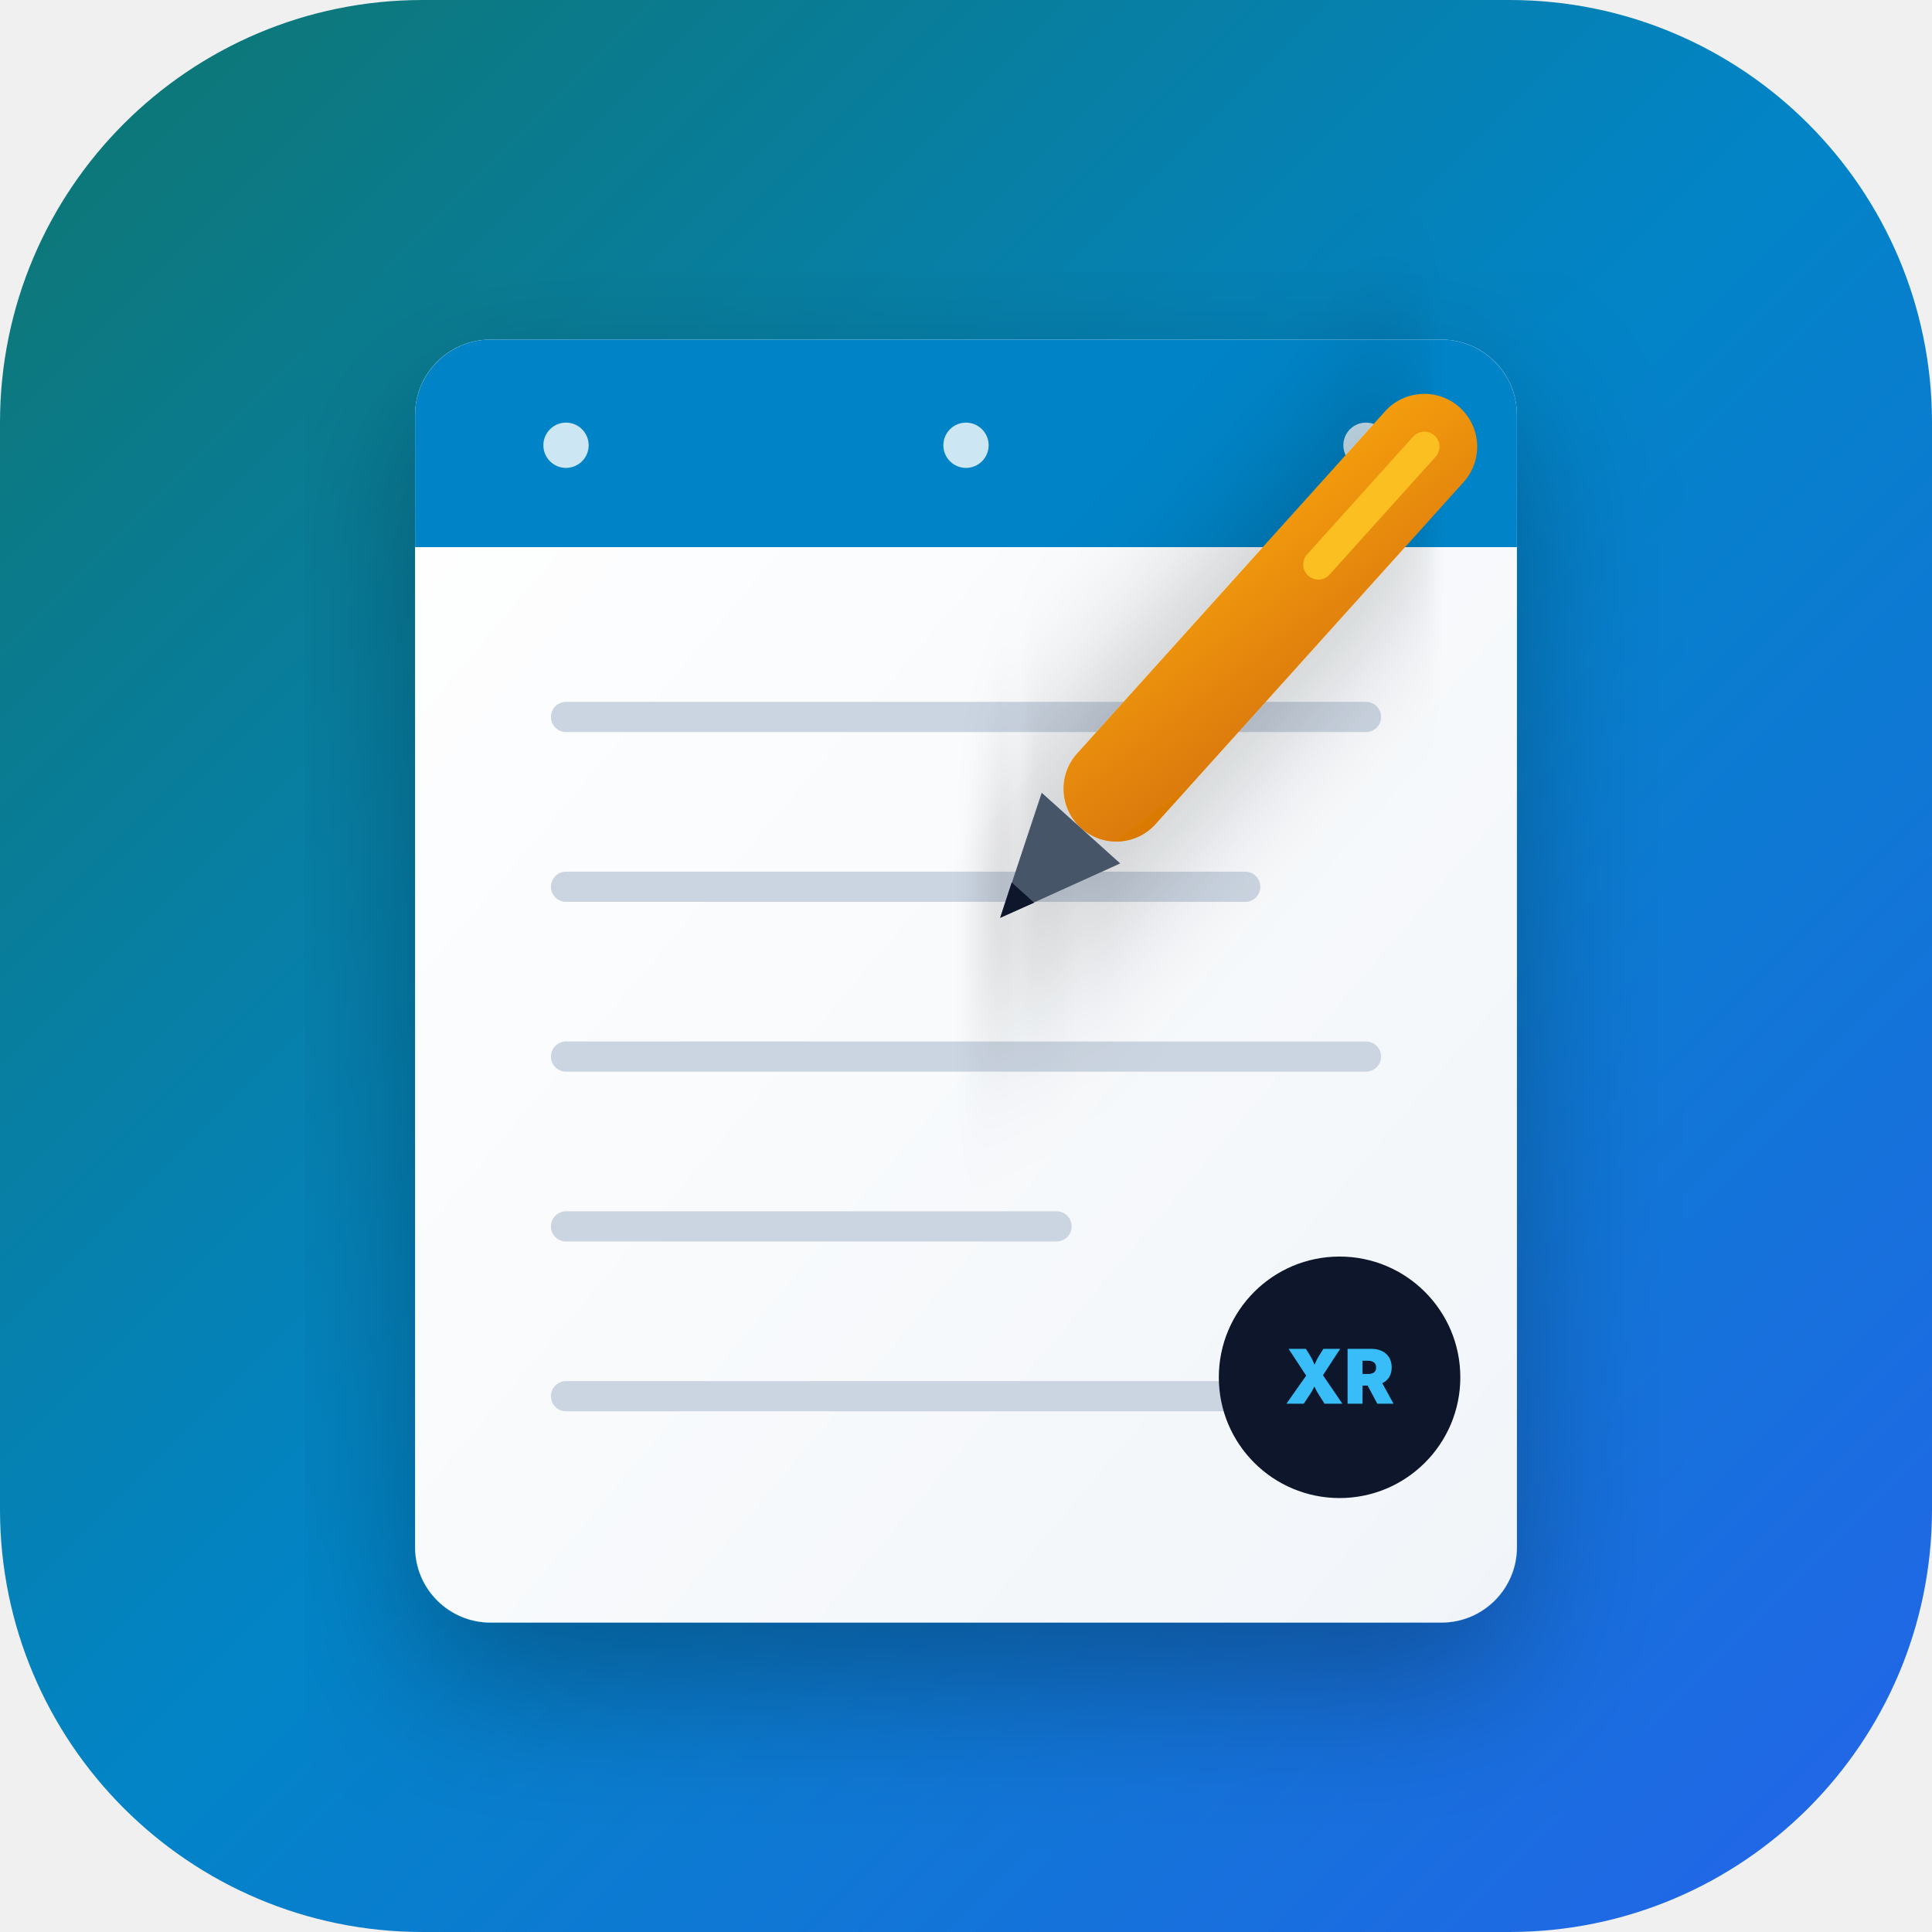
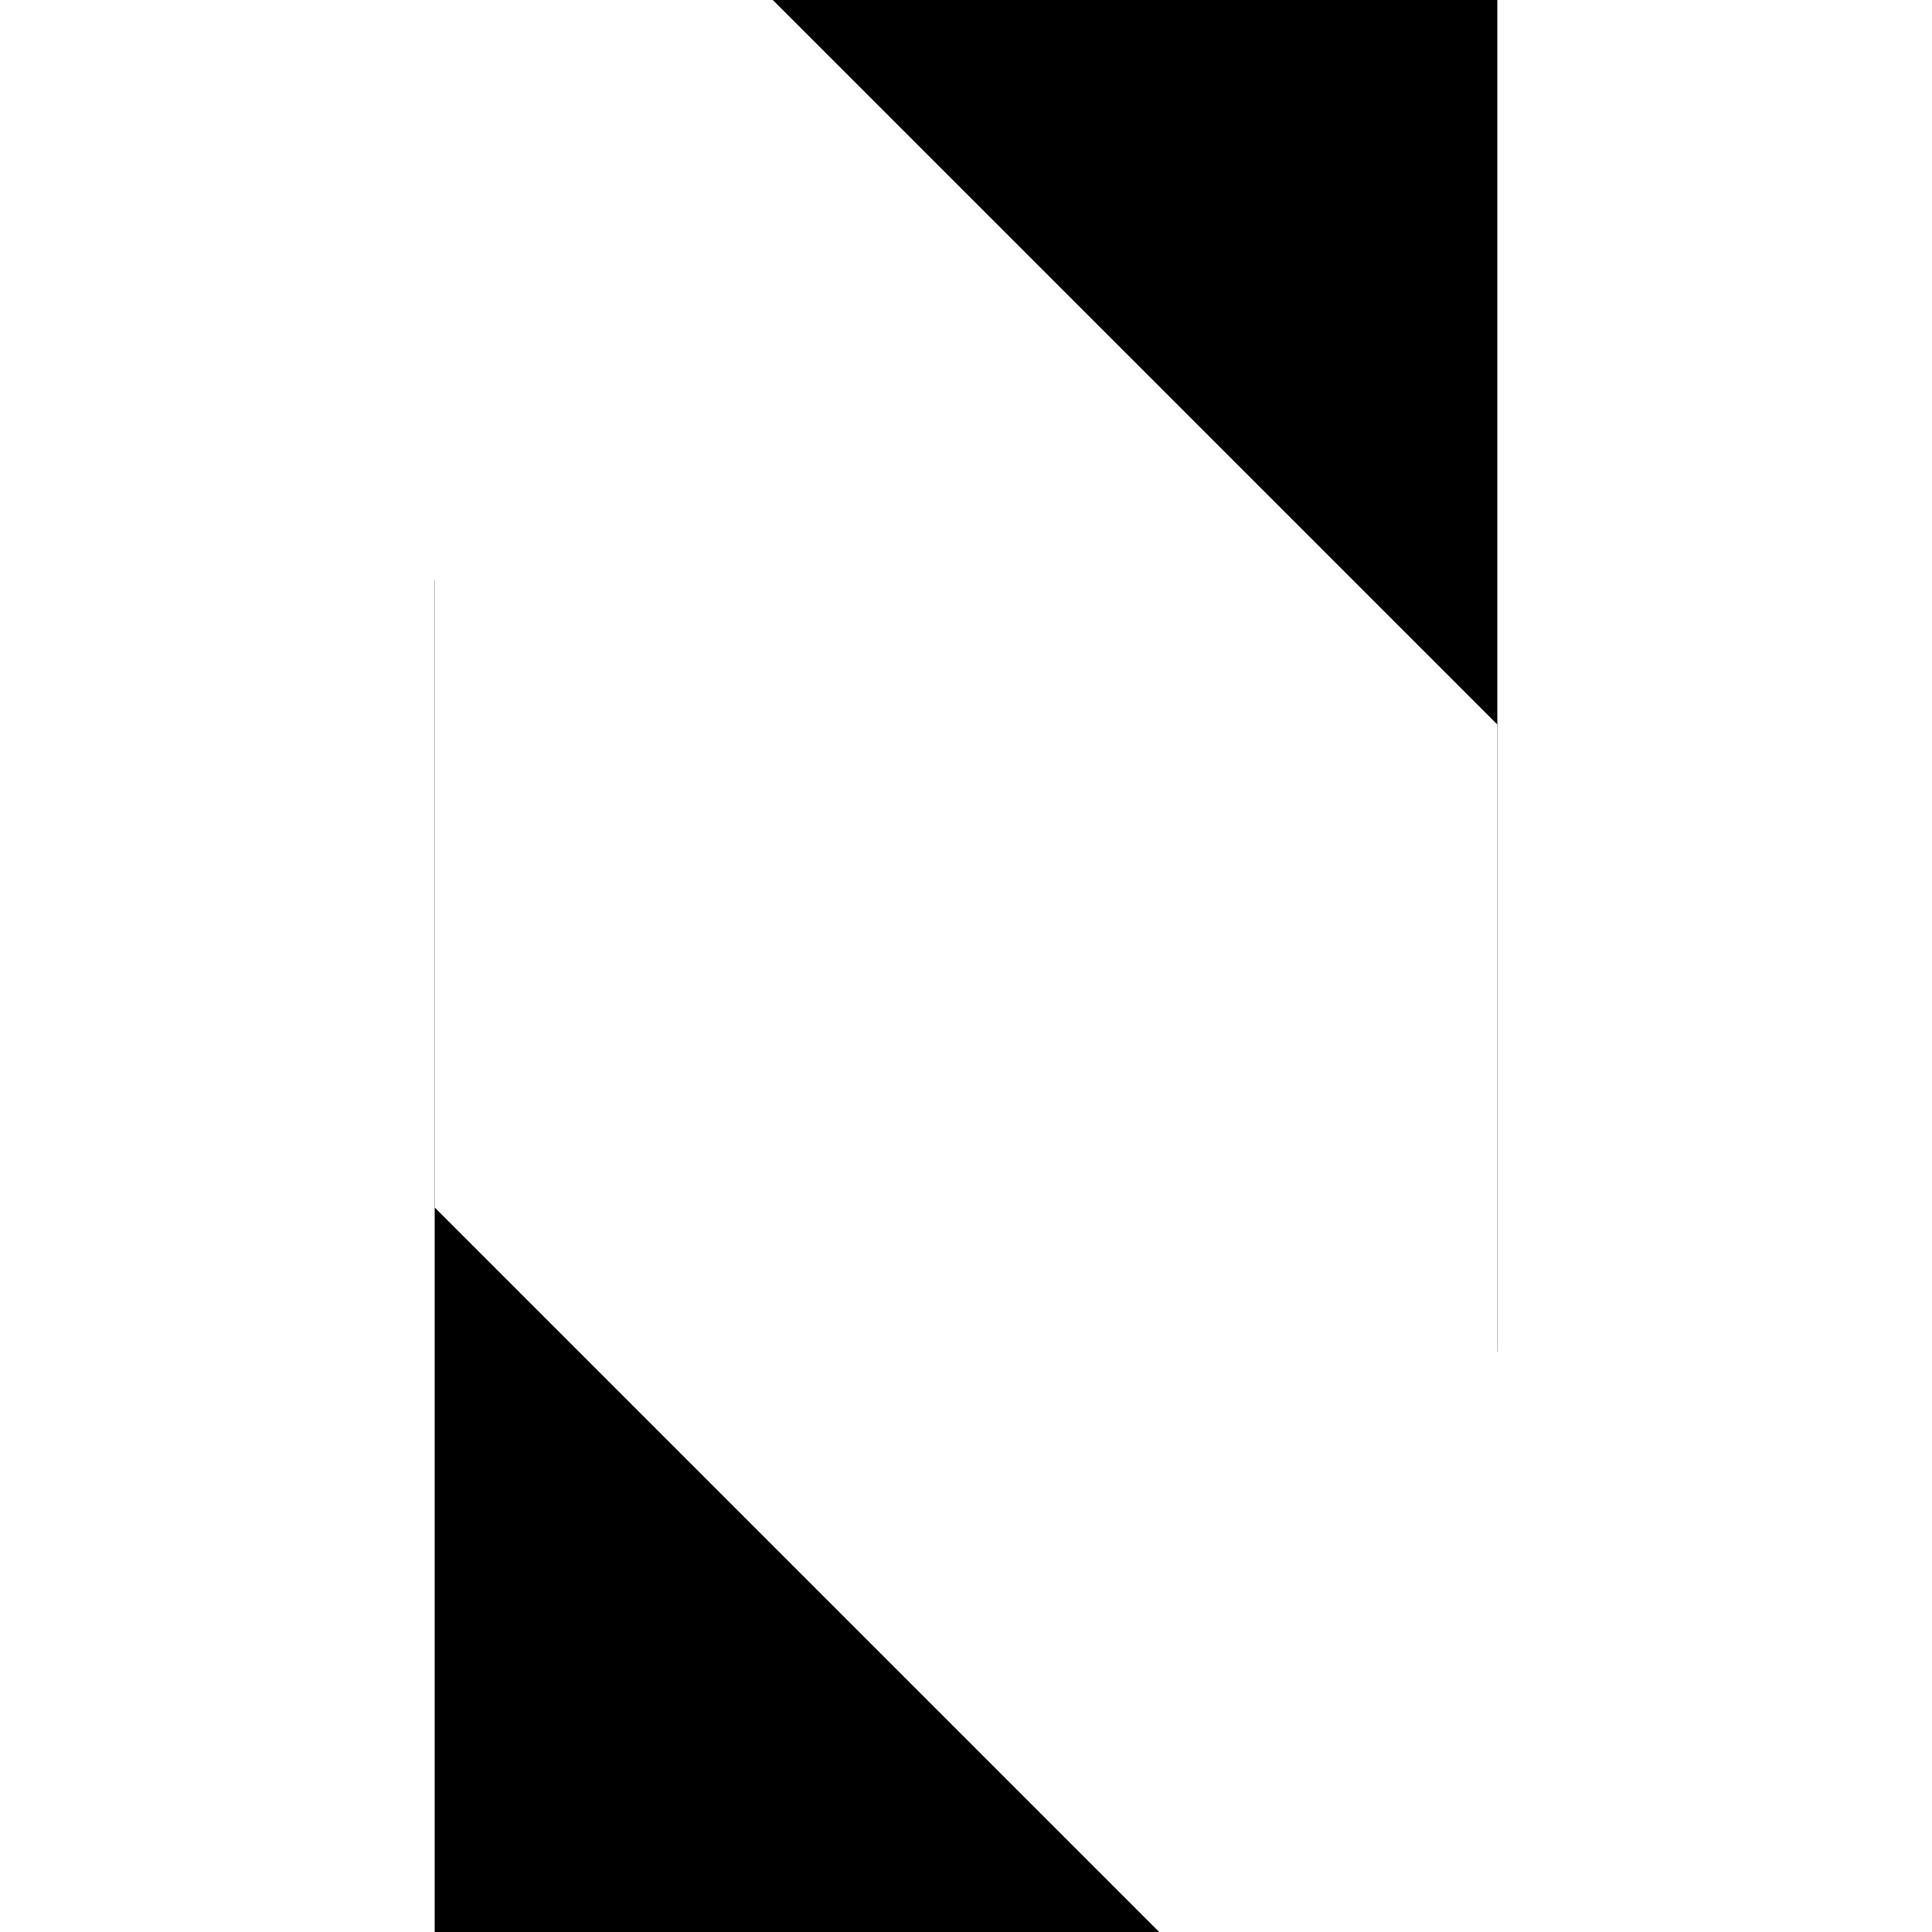
<svg xmlns="http://www.w3.org/2000/svg" viewBox="0 0 512 512" width="512" height="512">
-   <defs>
-     <linearGradient id="bgGrad" x1="0%" y1="0%" x2="100%" y2="100%">
-       <stop offset="0%" stop-color="#0f766e" />
-       <stop offset="50%" stop-color="#0284c7" />
-       <stop offset="100%" stop-color="#2563eb" />
-     </linearGradient>
-     <linearGradient id="paperGrad" x1="0%" y1="0%" x2="100%" y2="100%">
-       <stop offset="0%" stop-color="#ffffff" />
-       <stop offset="100%" stop-color="#f1f5f9" />
-     </linearGradient>
-     <linearGradient id="penGrad" x1="0%" y1="0%" x2="100%" y2="100%">
-       <stop offset="0%" stop-color="#f59e0b" />
-       <stop offset="100%" stop-color="#d97706" />
-     </linearGradient>
-     <filter id="shadow" x="-10%" y="-10%" width="130%" height="130%">
-       <feDropShadow dx="0" dy="16" stdDeviation="20" flood-color="#000000" flood-opacity="0.3" />
-     </filter>
-   </defs>
-   <rect width="512" height="512" rx="112" fill="url(#bgGrad)" />
-   <g filter="url(#shadow)">
-     <rect x="110" y="90" width="292" height="340" rx="20" fill="url(#paperGrad)" />
-     <path d="M 110 110 C 110 99, 119 90, 130 90 L 382 90 C 393 90, 402 99, 402 110 L 402 145 L 110 145 Z" fill="#0284c7" />
-     <circle cx="150" cy="118" r="6" fill="#ffffff" opacity="0.8" />
-     <circle cx="256" cy="118" r="6" fill="#ffffff" opacity="0.8" />
-     <circle cx="362" cy="118" r="6" fill="#ffffff" opacity="0.8" />
-     <line x1="150" y1="190" x2="362" y2="190" stroke="#cbd5e1" stroke-width="8" stroke-linecap="round" />
-     <line x1="150" y1="235" x2="330" y2="235" stroke="#cbd5e1" stroke-width="8" stroke-linecap="round" />
-     <line x1="150" y1="280" x2="362" y2="280" stroke="#cbd5e1" stroke-width="8" stroke-linecap="round" />
-     <line x1="150" y1="325" x2="280" y2="325" stroke="#cbd5e1" stroke-width="8" stroke-linecap="round" />
-     <line x1="150" y1="370" x2="340" y2="370" stroke="#cbd5e1" stroke-width="8" stroke-linecap="round" />
-     <g transform="translate(325, 335)">
-       <circle cx="30" cy="30" r="32" fill="#0f172a" />
-       <text x="30" y="37" fill="#38bdf8" font-family="system-ui, -apple-system, sans-serif" font-weight="900" font-size="20" text-anchor="middle">XR</text>
-     </g>
-   </g>
-   <g transform="translate(340, 160) rotate(42)" filter="url(#shadow)">
-     <rect x="-14" y="-70" width="28" height="150" rx="14" fill="url(#penGrad)" />
-     <polygon points="-14,80 14,80 0,112" fill="#475569" />
-     <polygon points="-4,103 4,103 0,112" fill="#0f172a" />
-     <rect x="-4" y="-60" width="8" height="50" rx="4" fill="#fbbf24" />
-   </g>
+   <rect width="512" height="512" fill="#000000" />
+   <polygon points="0,0 204.8,0 204.8,0 396.8,192 396.8,435.2 115.2,153.6 115.2,512 0,512" fill="#ffffff" />
+   <polygon points="512,512 307.2,512 115.2,320 115.2,76.8 396.8,358.4 396.8,0 512,0" fill="#ffffff" />
</svg>
